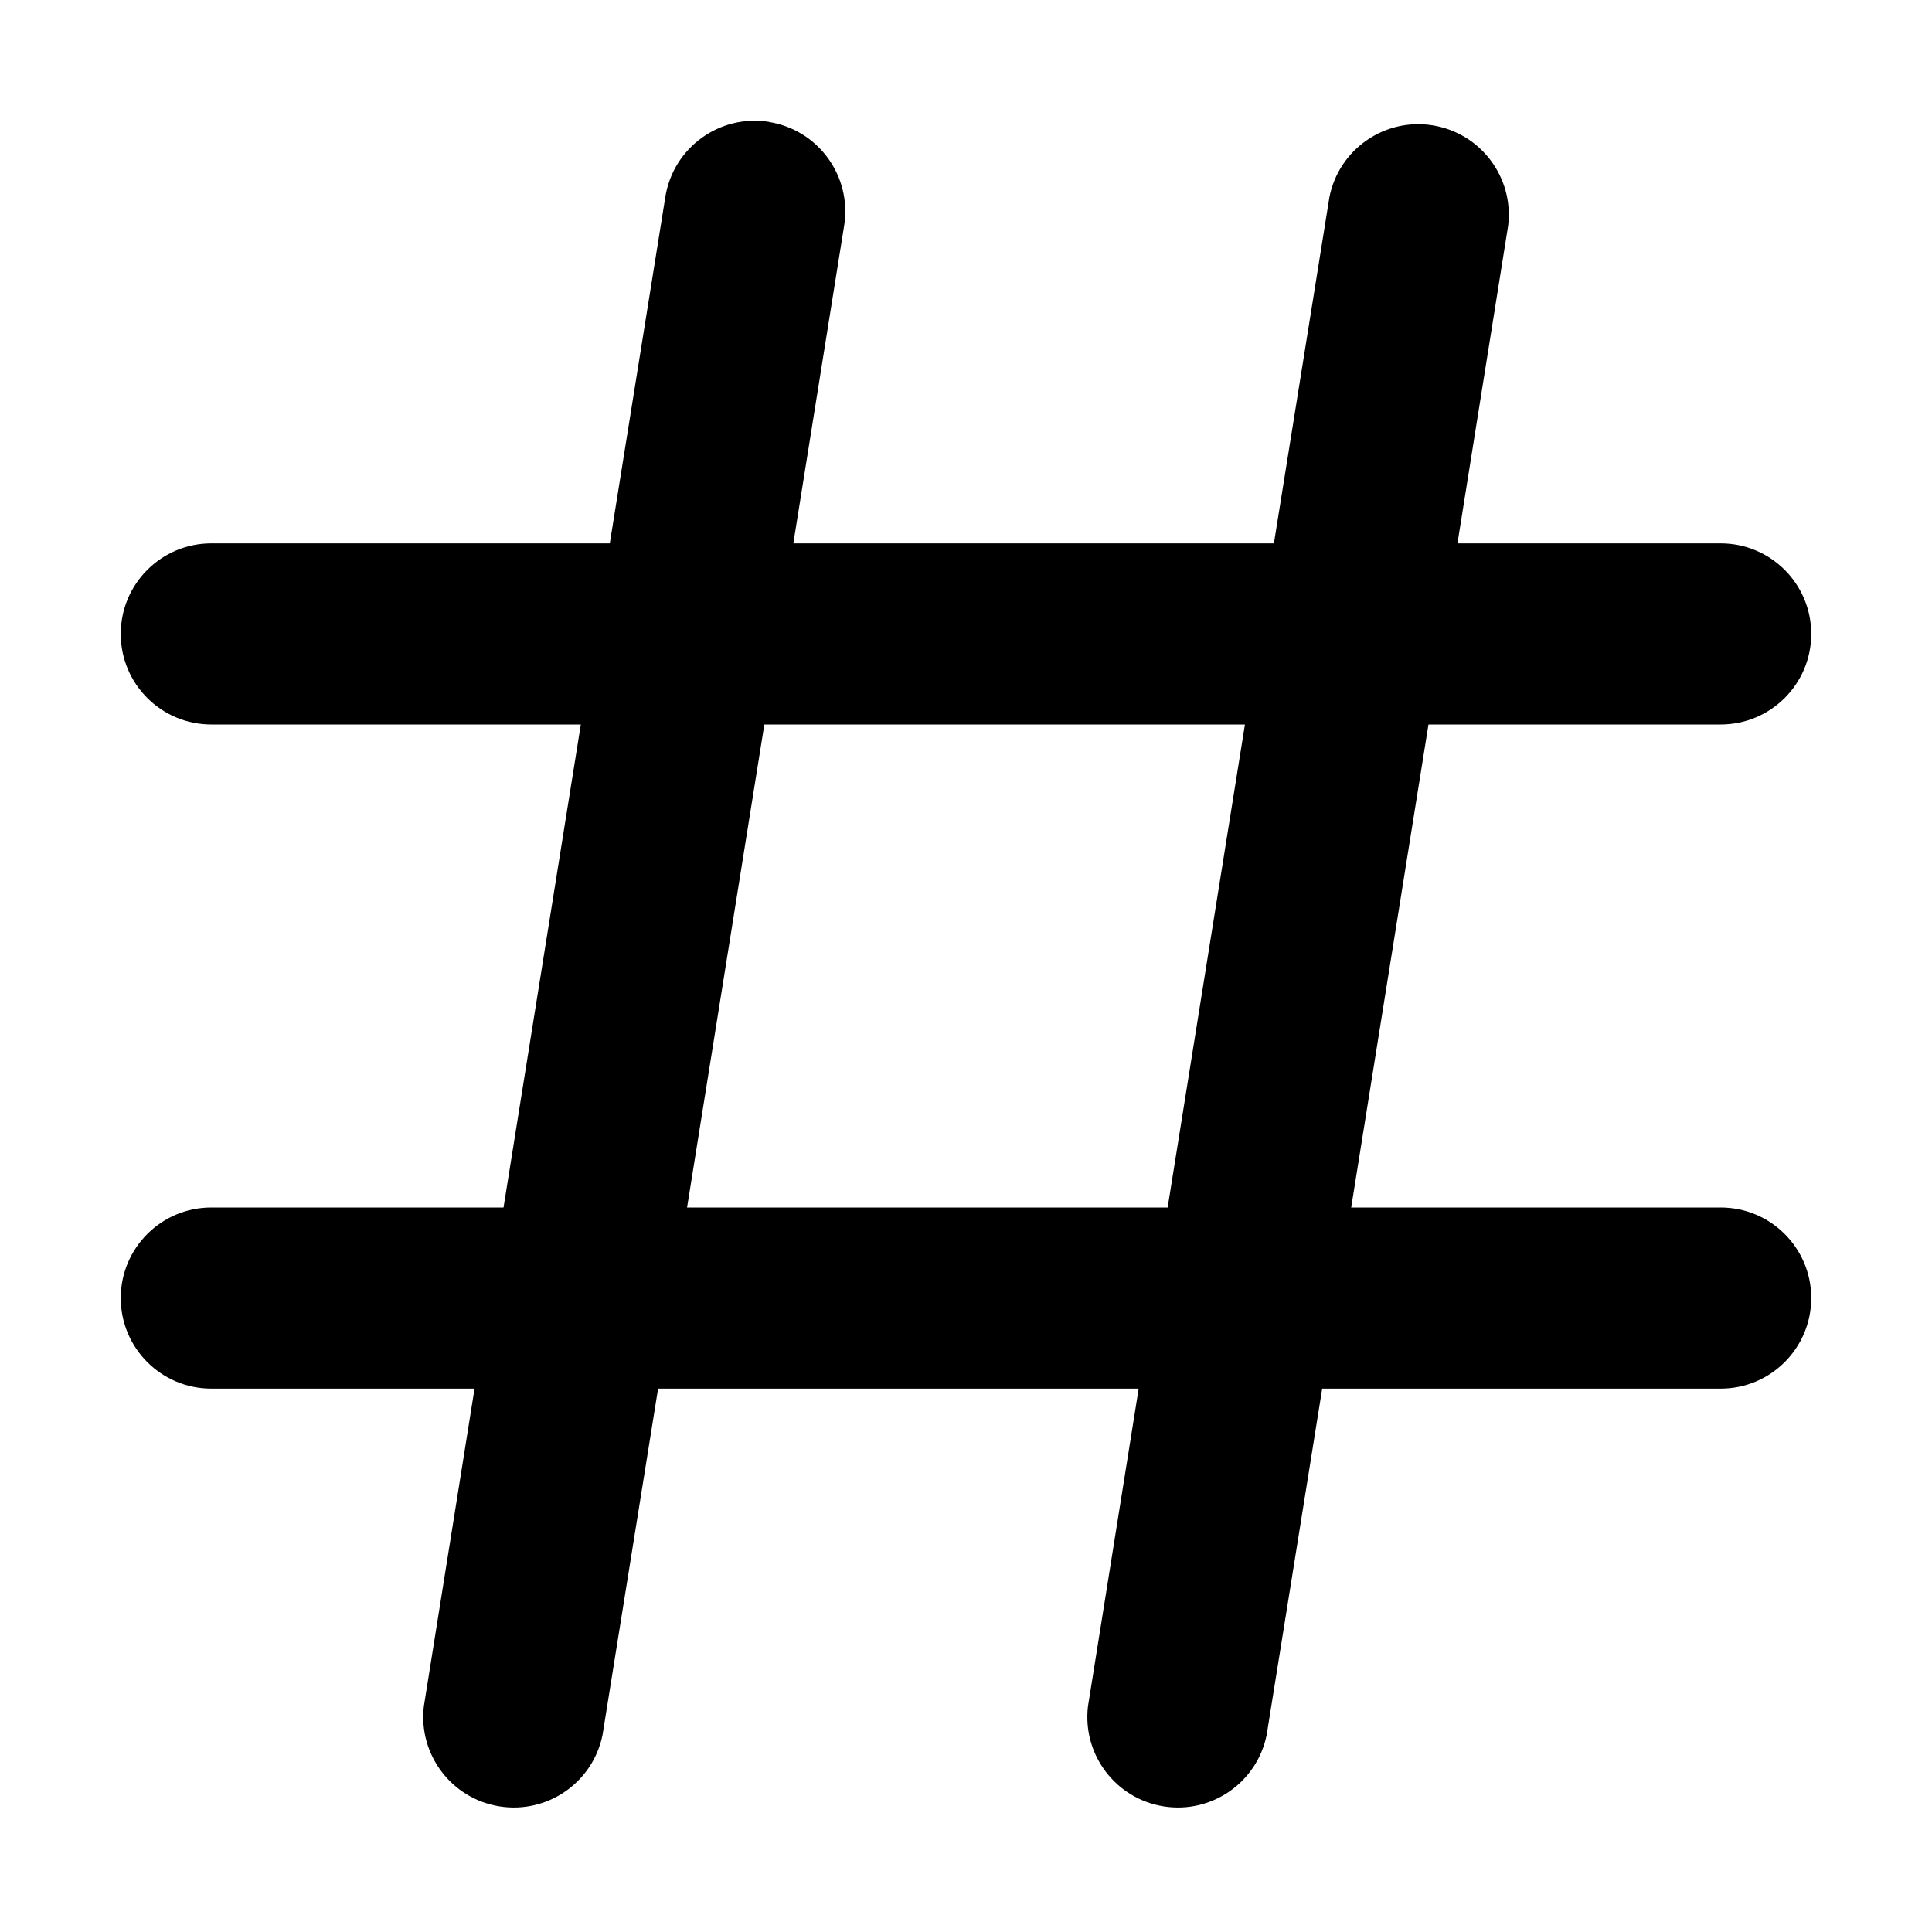
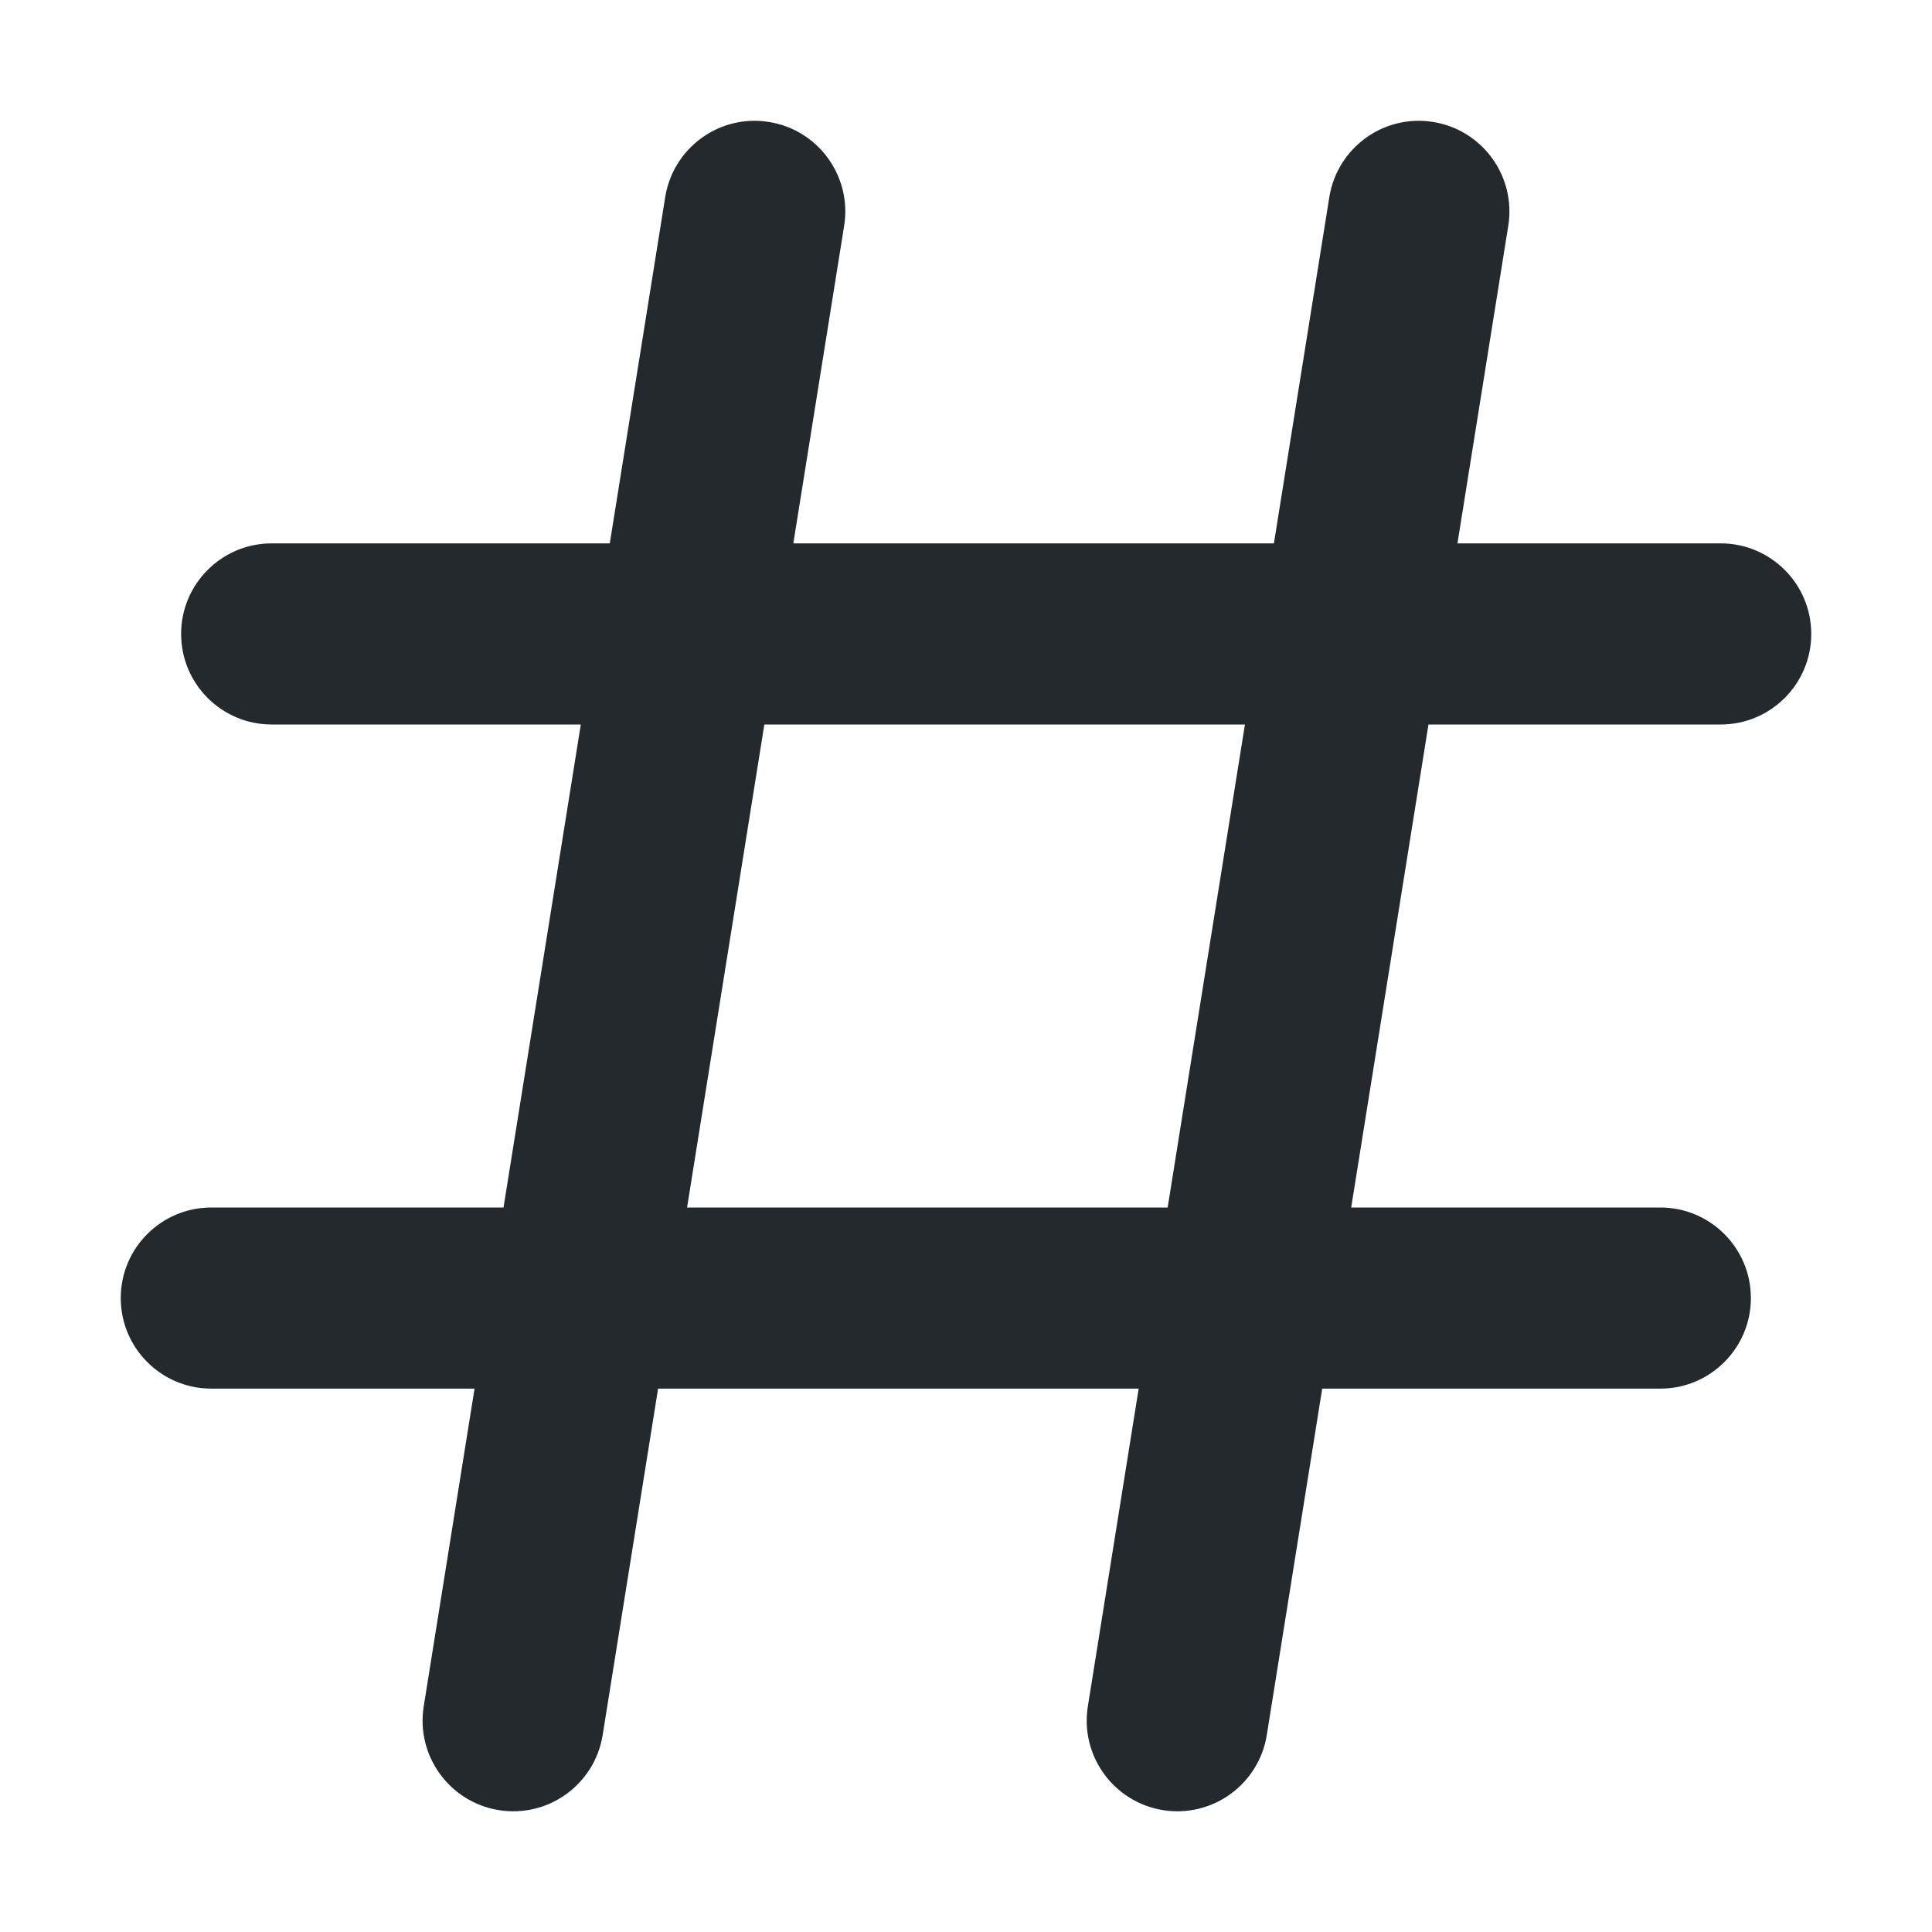
- <svg xmlns="http://www.w3.org/2000/svg" width="16" height="16" viewBox="0 0 16 16">
-   <path fill-rule="evenodd" d="M6.368 1.01a.75.75 0 01.623.858L6.57 4.5h3.98l.46-2.869a.75.75 0 011.48.237L12.07 4.5h2.18a.75.75 0 010 1.5h-2.42l-.64 4h3.06a.75.75 0 010 1.5h-3.3l-.46 2.868a.75.75 0 01-1.48-.236l.42-2.632H5.45l-.46 2.868a.75.75 0 01-1.48-.236l.42-2.632H1.75a.75.75 0 010-1.5h2.42l.64-4H1.75a.75.75 0 010-1.5h3.3l.46-2.869a.75.75 0 01.858-.622zM6.33 6l-.64 4h3.98l.64-4H6.33z" />
+ <svg xmlns="http://www.w3.org/2000/svg" width="16" height="16" viewBox="0 0 16 16" fill="none">
+   <path fill-rule="evenodd" clip-rule="evenodd" d="M6.368 1.01C6.777 1.075 7.056 1.46 6.991 1.869L6.57 4.5H10.55L11.009 1.632C11.075 1.223 11.46 0.944 11.868 1.01C12.277 1.075 12.556 1.46 12.491 1.869L12.07 4.5H14.25C14.664 4.5 15 4.836 15 5.25C15 5.664 14.664 6 14.25 6H11.83L11.19 10H13.75C14.164 10 14.5 10.336 14.5 10.75C14.5 11.164 14.164 11.5 13.75 11.5H10.95L10.491 14.369C10.425 14.778 10.04 15.056 9.632 14.991C9.223 14.925 8.944 14.541 9.009 14.132L9.43 11.5H5.45L4.991 14.369C4.925 14.778 4.541 15.056 4.132 14.991C3.723 14.925 3.444 14.541 3.509 14.132L3.93 11.5H1.75C1.336 11.5 1 11.164 1 10.75C1 10.336 1.336 10 1.75 10H4.17L4.81 6H2.25C1.836 6 1.5 5.664 1.5 5.25C1.5 4.836 1.836 4.5 2.25 4.5H5.05L5.509 1.632C5.575 1.223 5.959 0.944 6.368 1.01ZM9.67 10L10.31 6H6.33L5.69 10H9.67Z" fill="#24292E" />
</svg>
